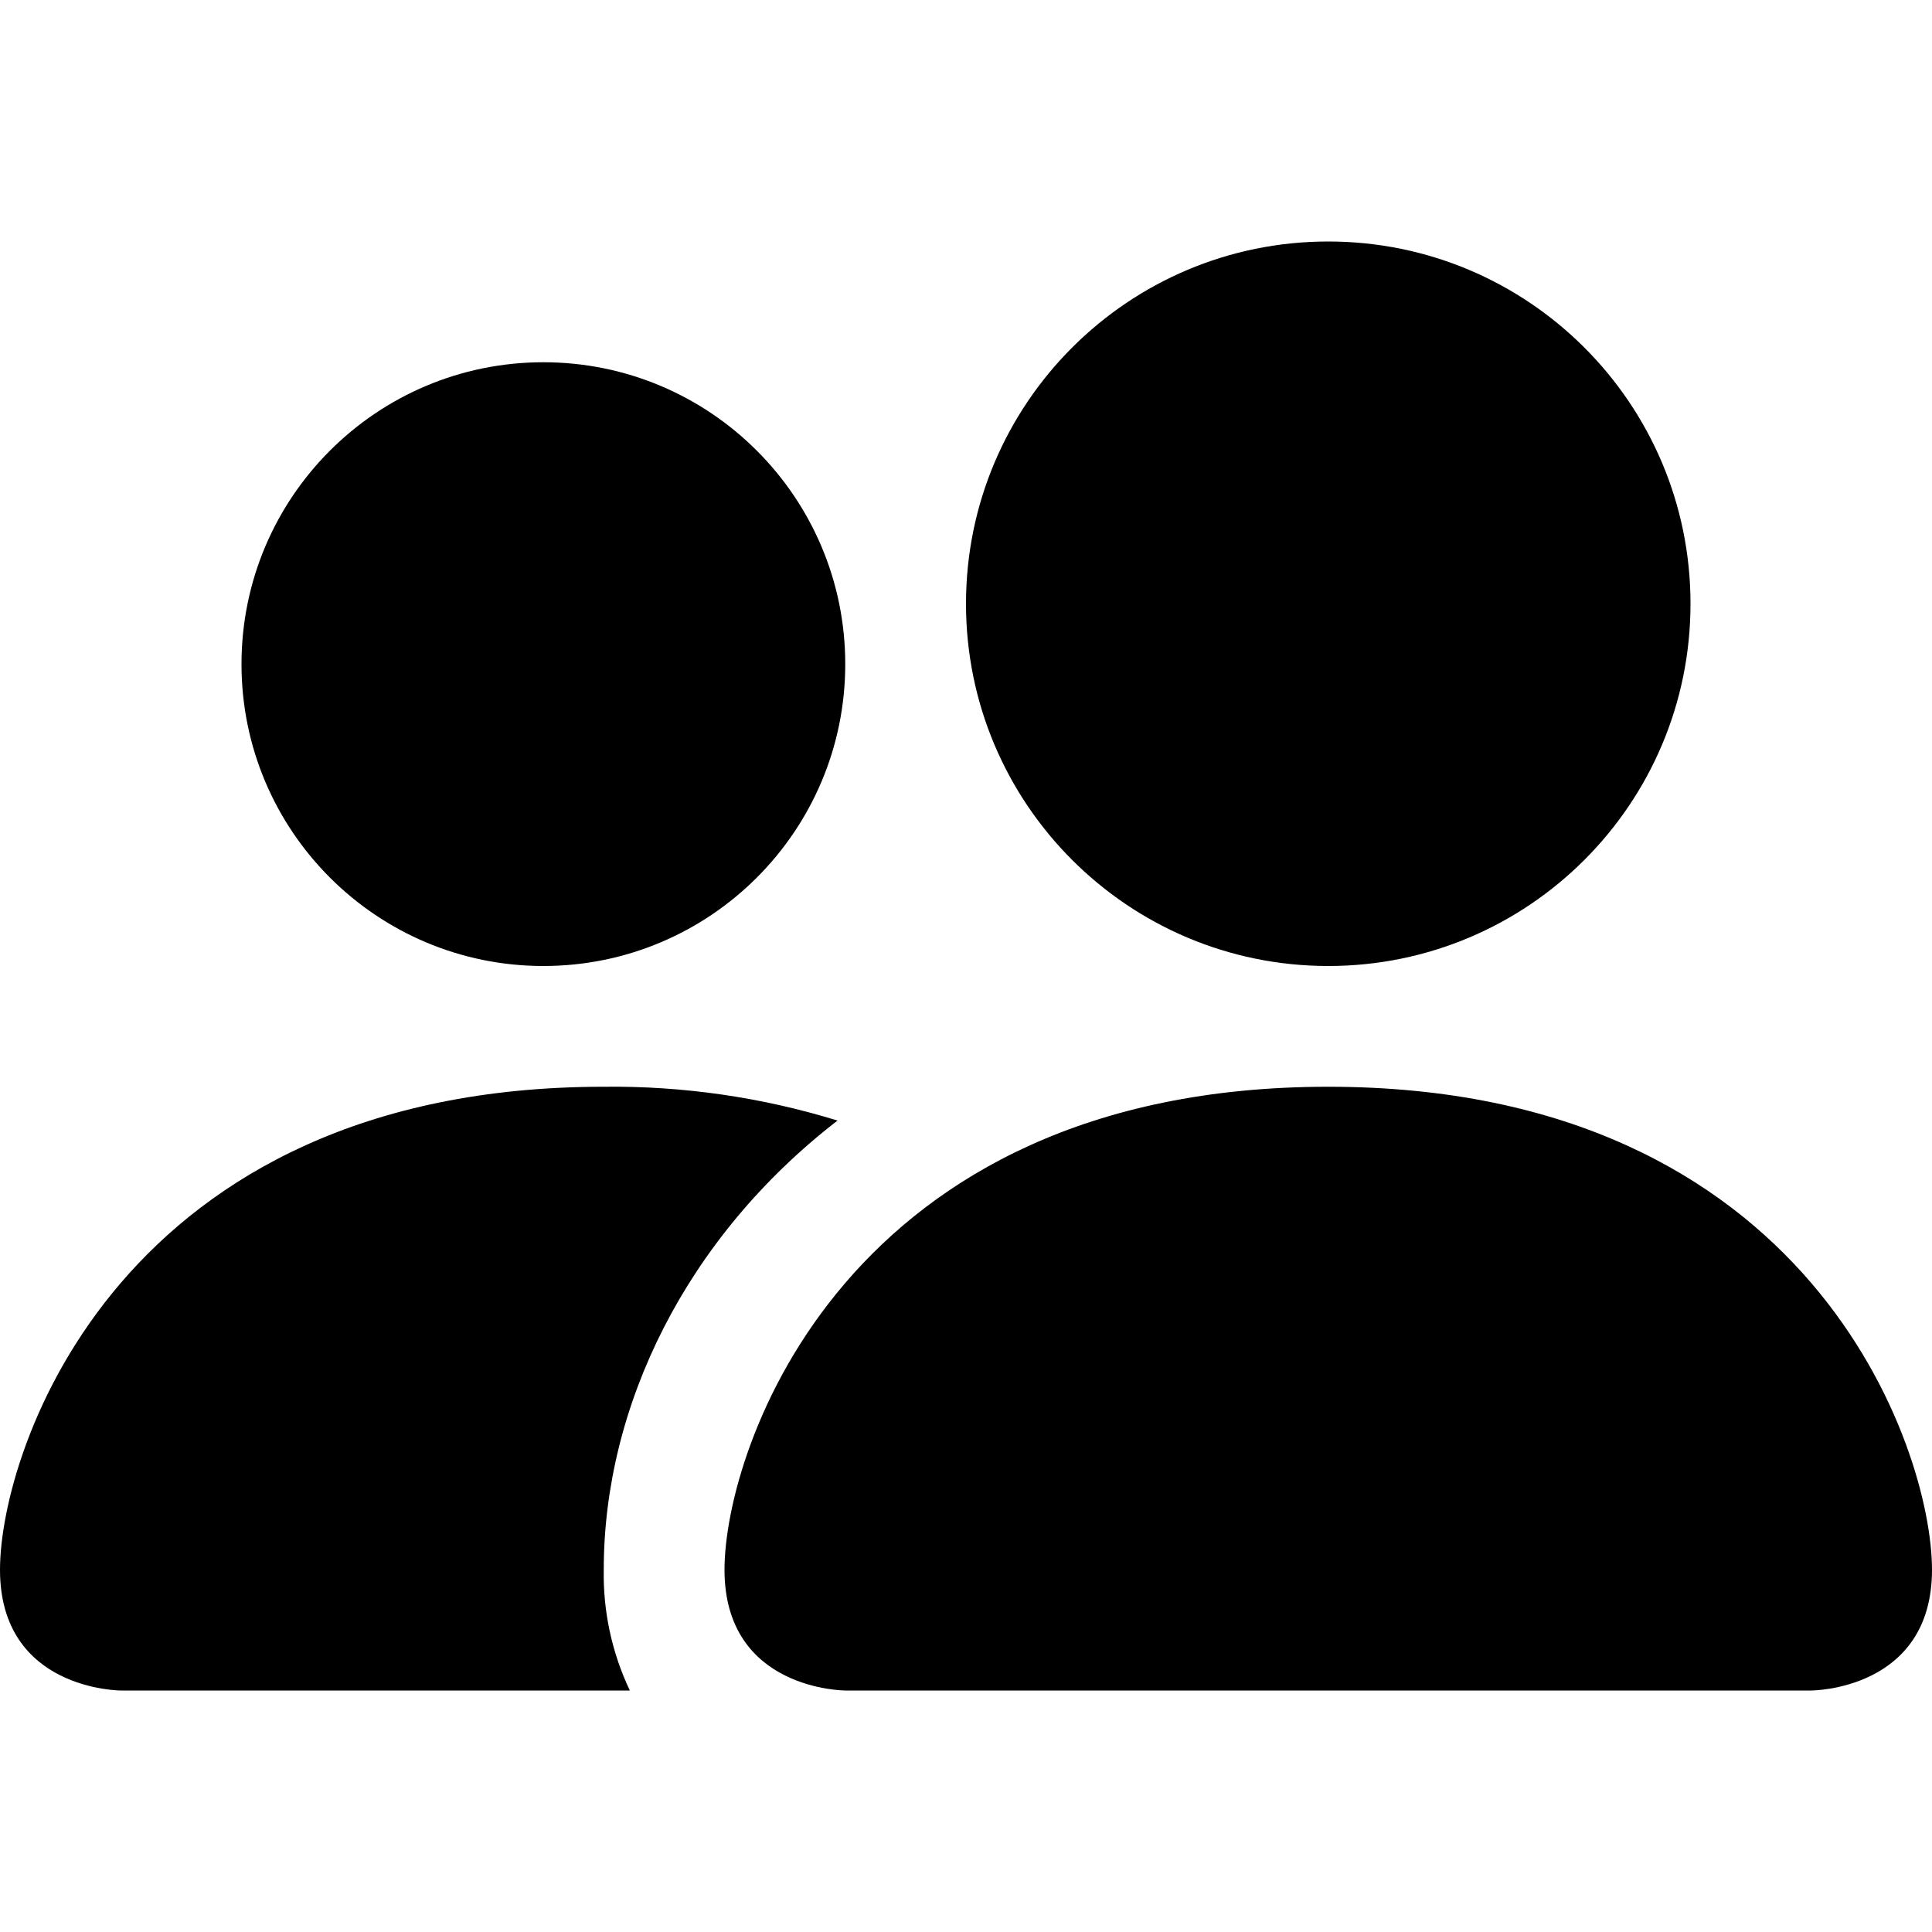
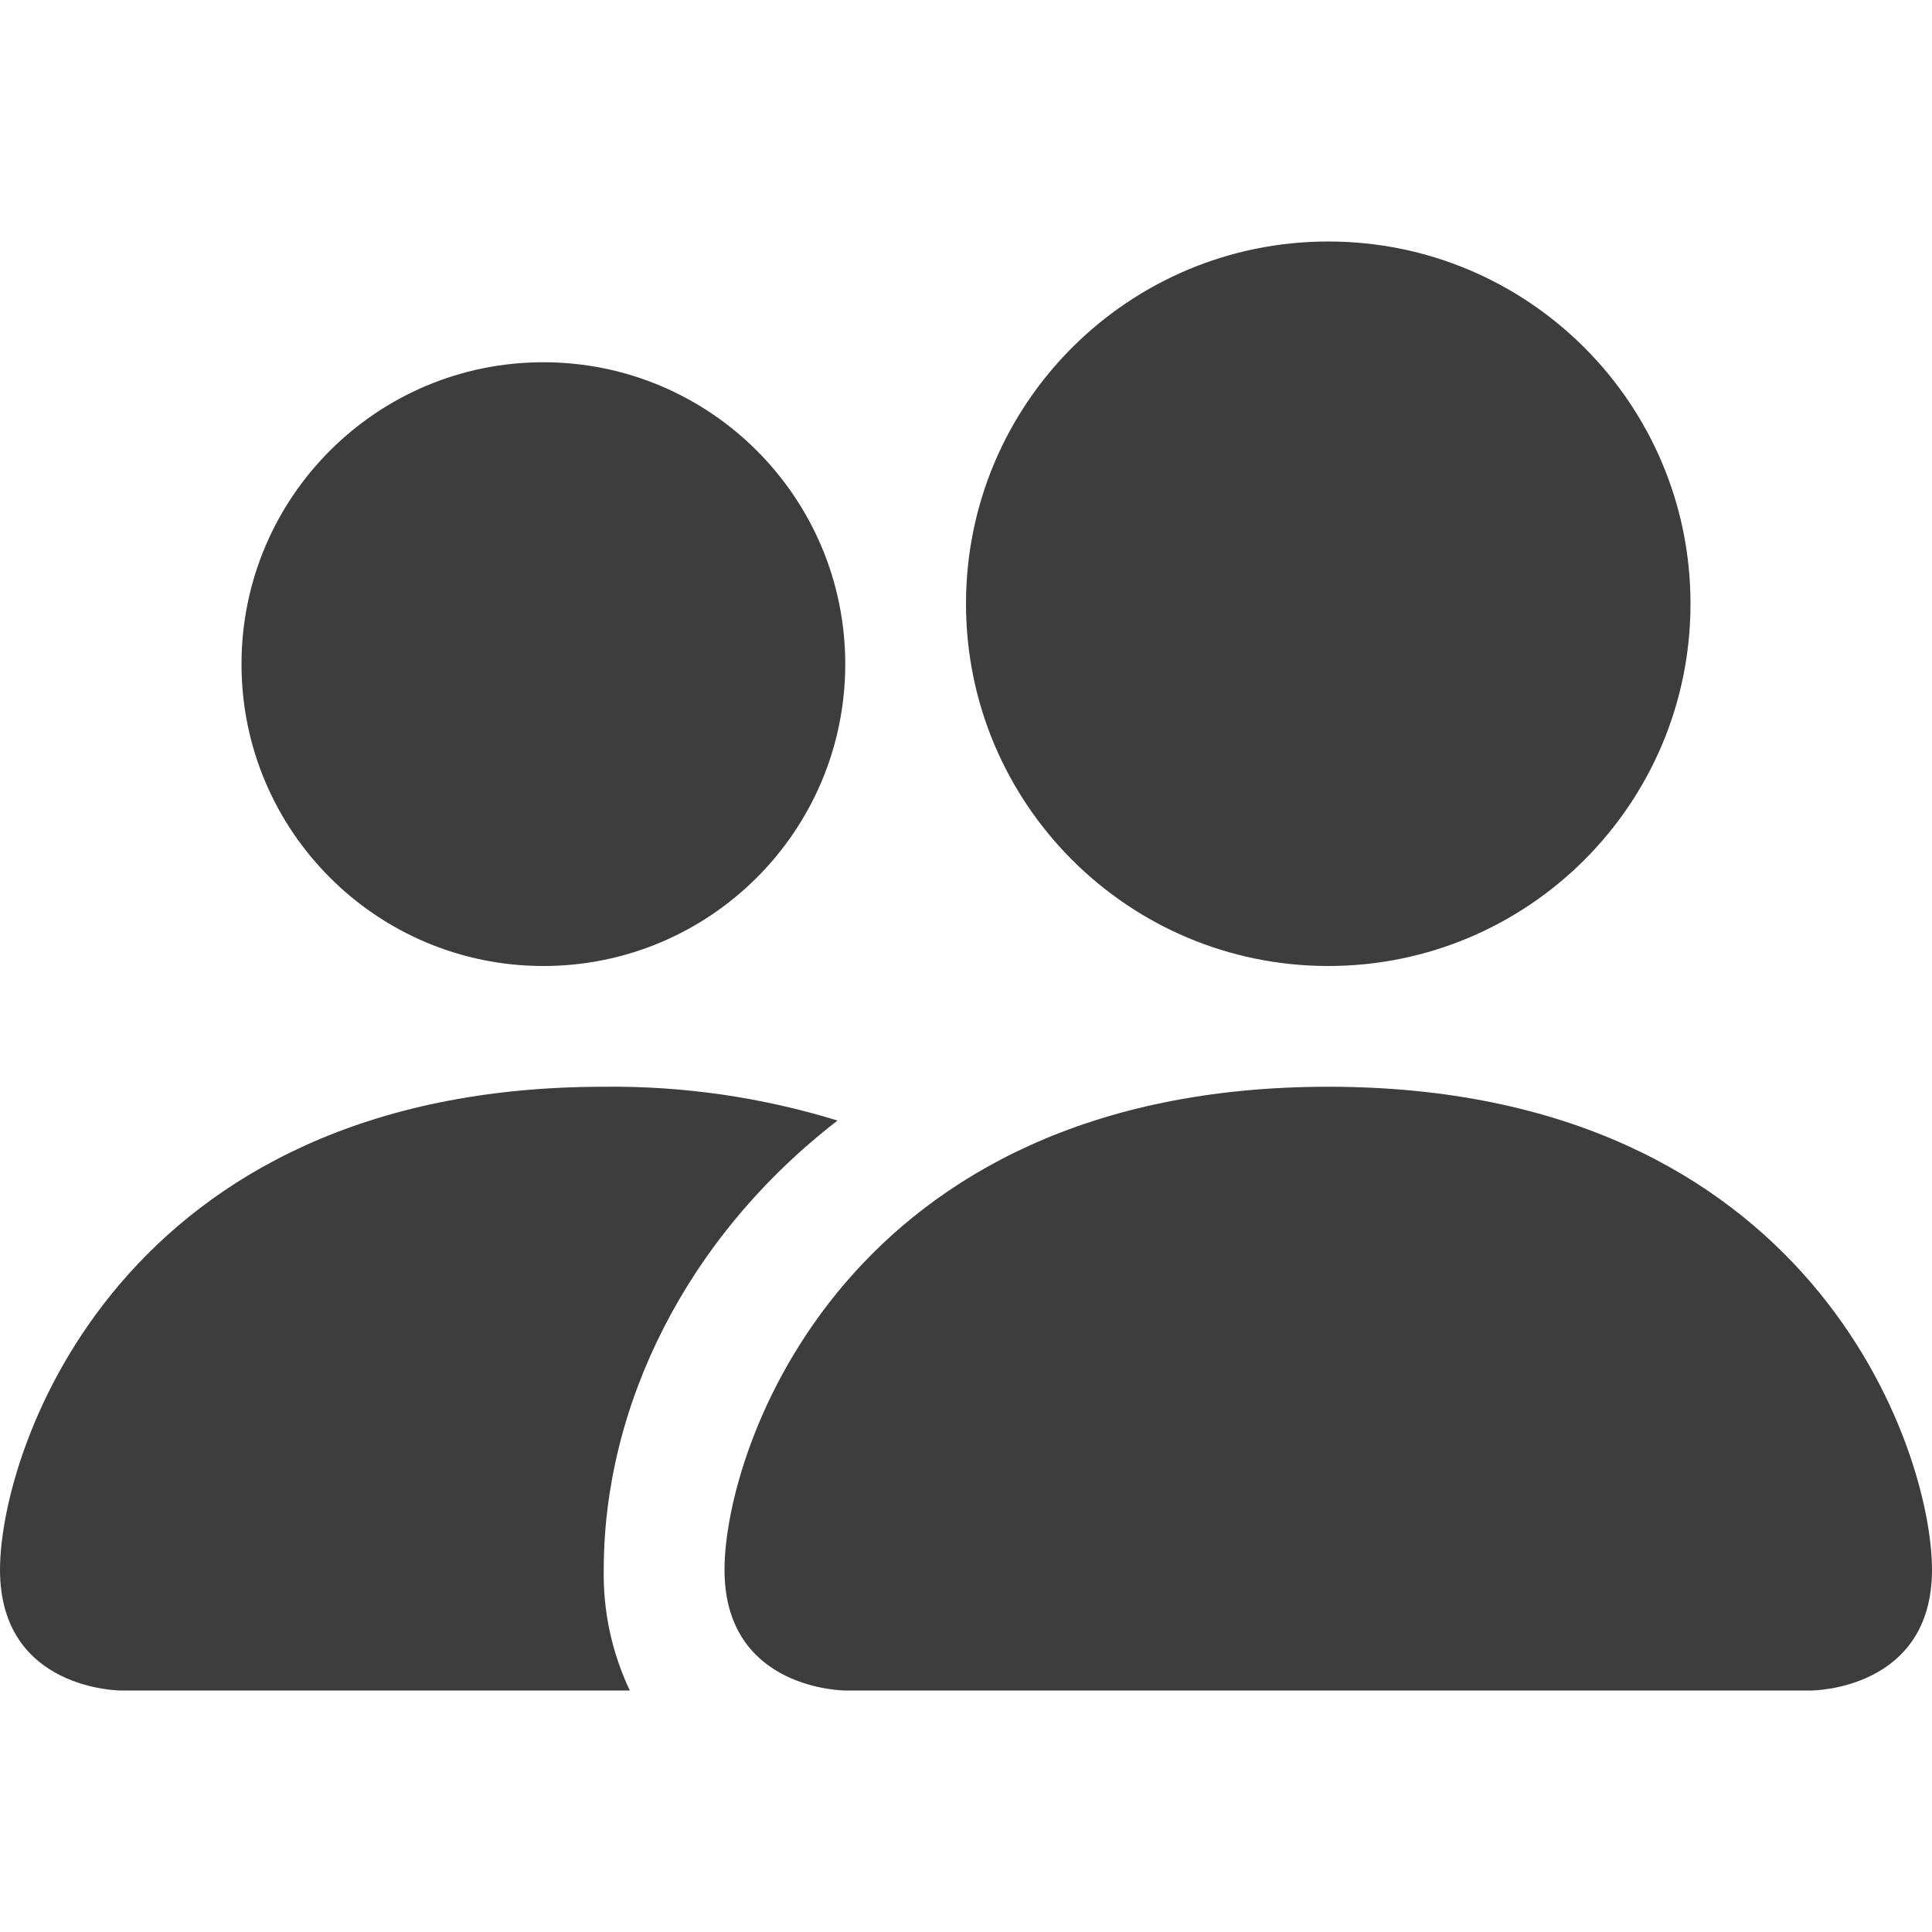
- <svg xmlns="http://www.w3.org/2000/svg" width="16" height="16" fill="currentColor" class="bi bi-people-fill" viewBox="0 0 16 16">
+ <svg xmlns="http://www.w3.org/2000/svg" width="16" height="16" fill="rgb(61, 61, 61)" class="bi bi-people-fill" viewBox="0 0 16 16">
  <path d="M7 14s-1 0-1-1 1-4 5-4 5 3 5 4-1 1-1 1H7Zm4-6a3 3 0 1 0 0-6 3 3 0 0 0 0 6Zm-5.784 6A2.238 2.238 0 0 1 5 13c0-1.355.68-2.75 1.936-3.72A6.325 6.325 0 0 0 5 9c-4 0-5 3-5 4s1 1 1 1h4.216ZM4.5 8a2.5 2.5 0 1 0 0-5 2.5 2.5 0 0 0 0 5Z" />
</svg>
